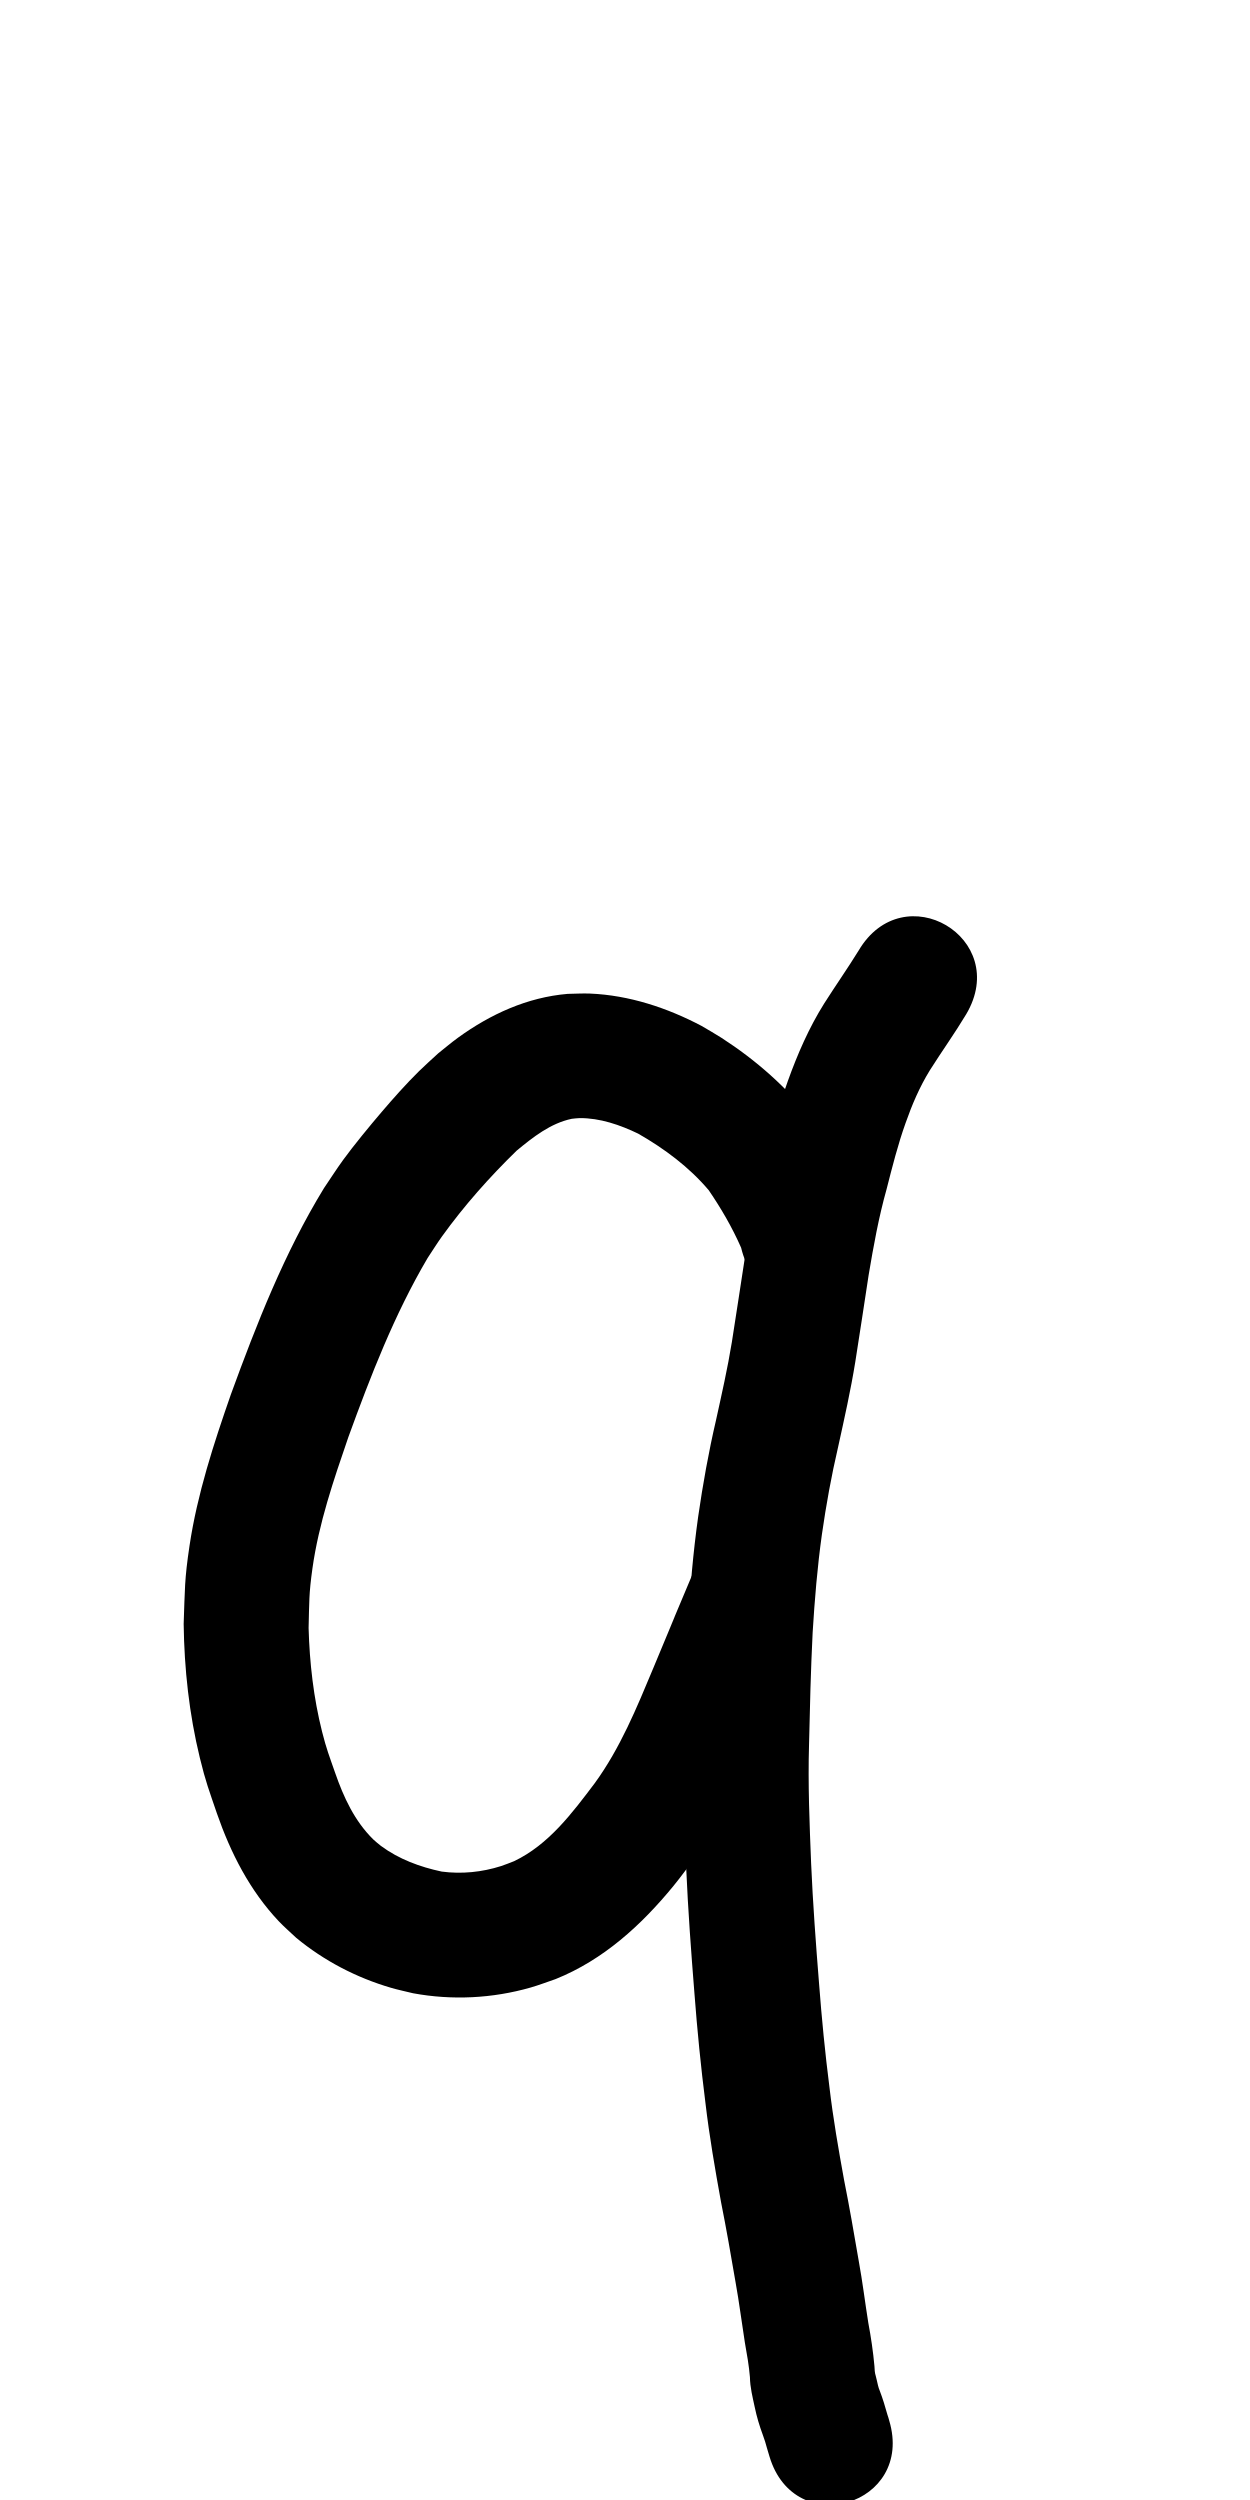
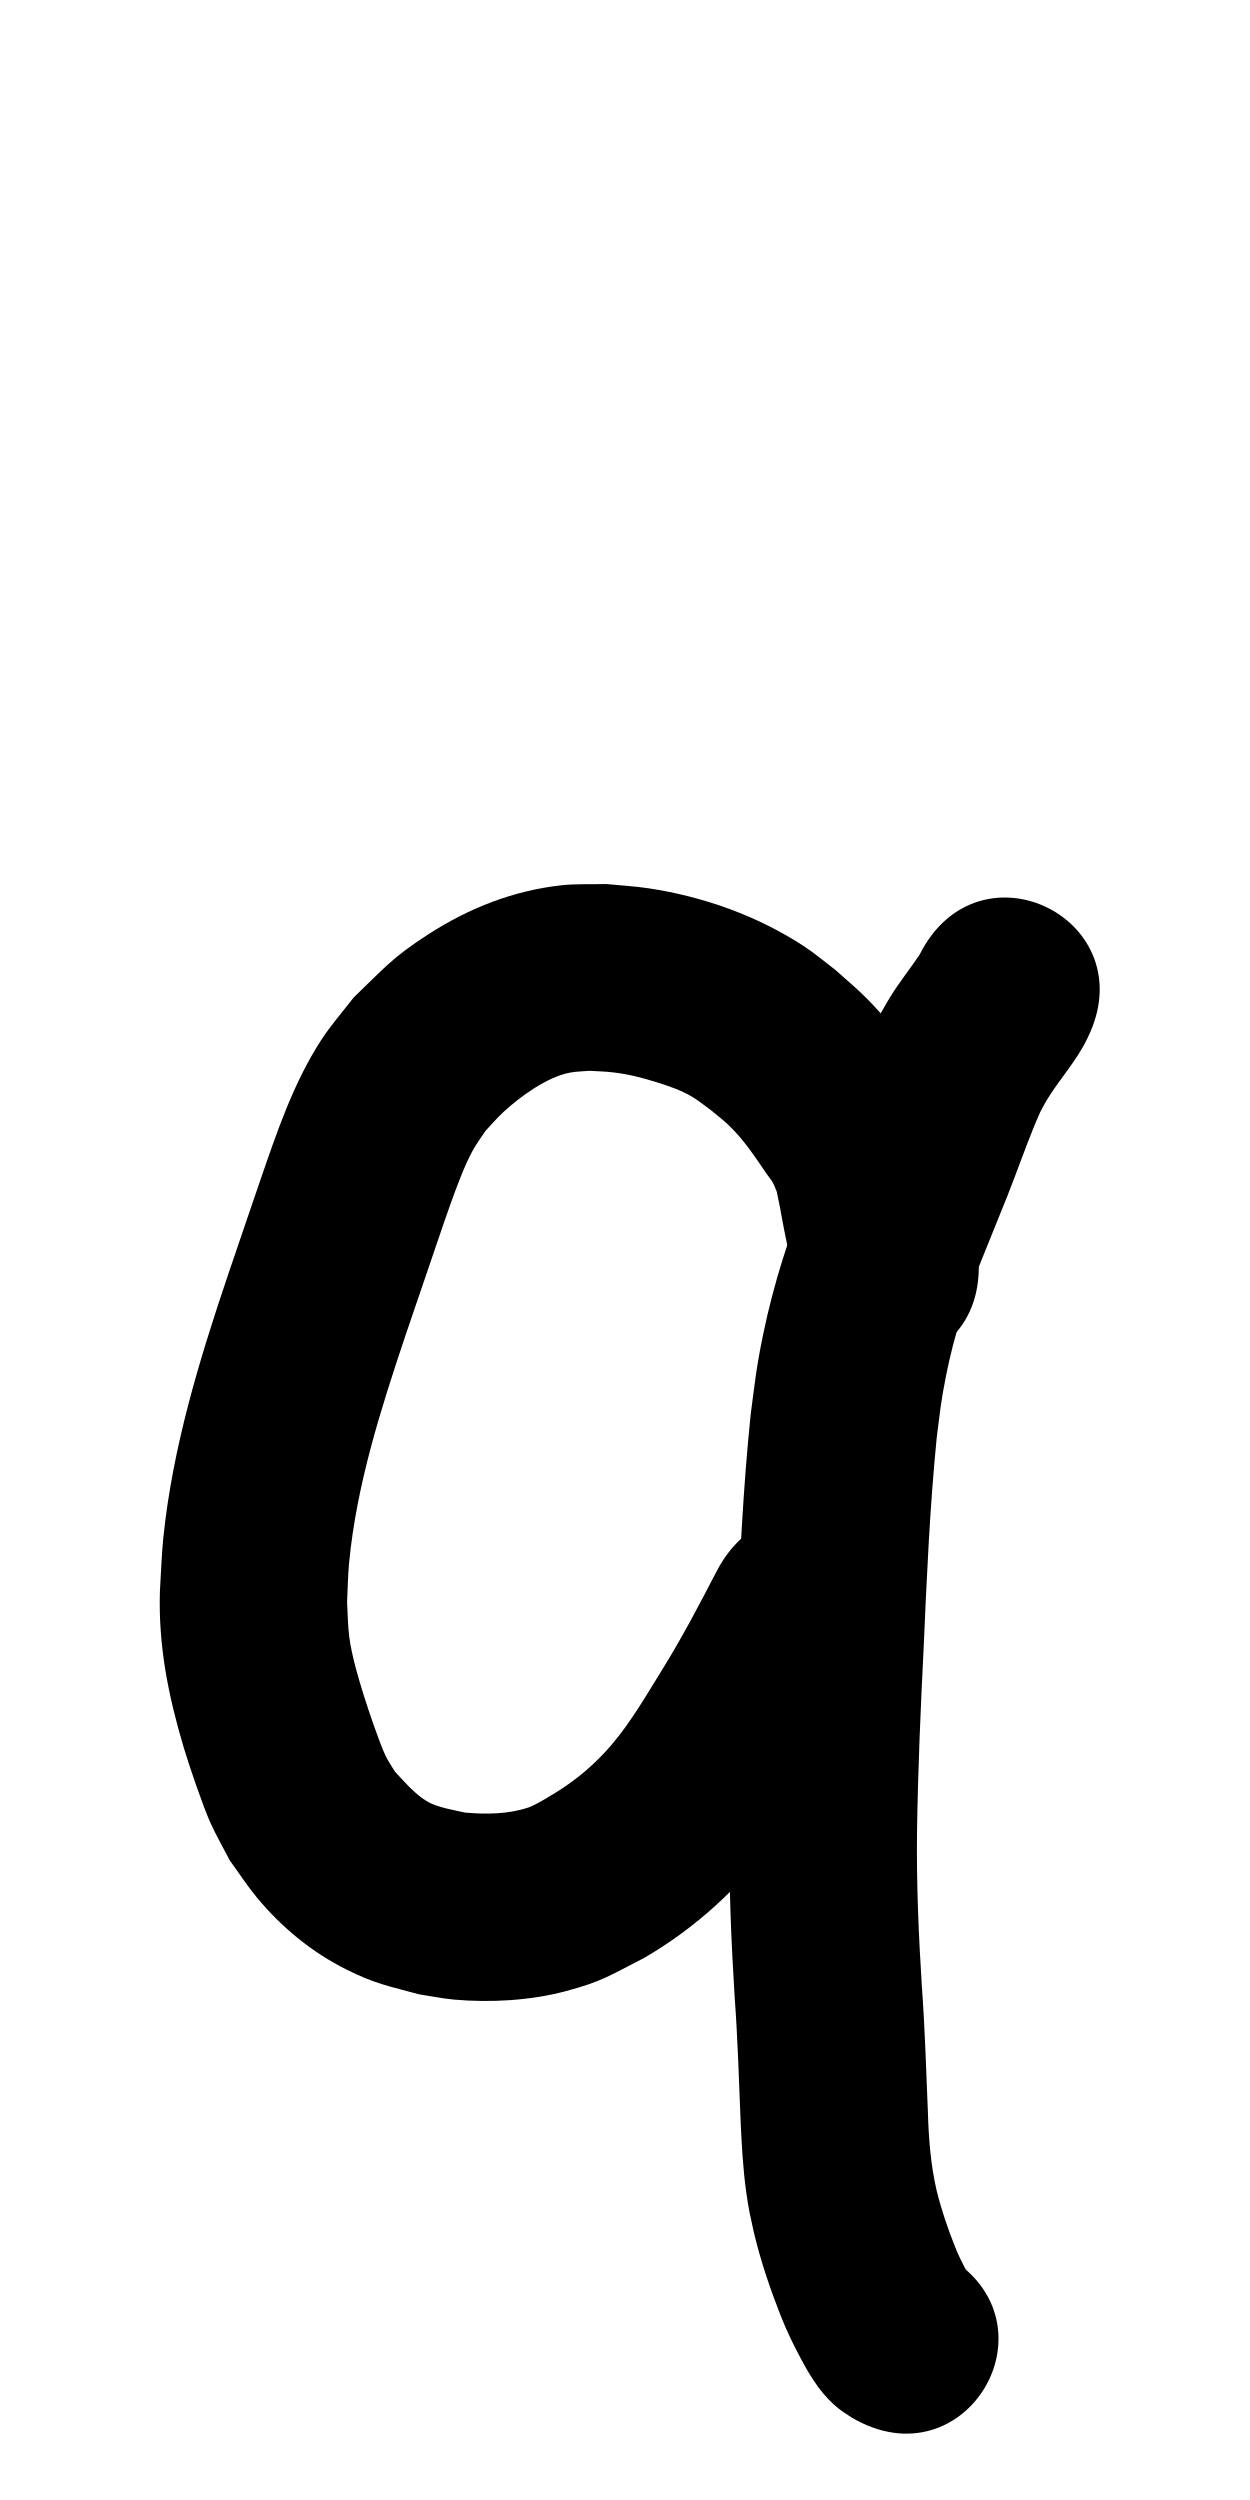
<svg xmlns="http://www.w3.org/2000/svg" width="500" height="1000">
-   <path d="m 345.09,487.499 c -4.211,-14.149 -11.94,-26.973 -20.033,-39.205 -9.973,-13.166 -22.651,-24.242 -36.514,-33.191 -2.584,-1.668 -5.279,-3.158 -7.919,-4.738 -13.739,-7.248 -28.968,-12.281 -44.597,-12.937 -2.993,-0.126 -5.992,0.083 -8.987,0.124 -16.124,1.363 -30.885,8.124 -43.874,17.552 -2.691,1.954 -5.218,4.124 -7.827,6.186 -2.59,2.406 -5.253,4.736 -7.77,7.218 -5.114,5.044 -10.262,10.846 -14.918,16.294 -4.556,5.331 -11.314,13.541 -15.396,19.173 -2.674,3.689 -5.121,7.537 -7.682,11.306 -15.803,25.85 -26.886,54.159 -37.235,82.523 -6.868,19.734 -13.407,39.711 -16.523,60.441 -2.074,13.796 -1.839,17.601 -2.349,31.337 0.236,18.008 2.207,36.049 6.473,53.567 2.386,9.796 3.647,12.858 6.827,22.217 5.471,15.773 13.148,30.845 24.692,43.079 2.229,2.362 4.707,4.477 7.061,6.715 11.102,9.158 24.051,15.911 37.868,19.953 2.912,0.852 5.89,1.459 8.835,2.188 15.631,2.886 31.724,2.084 47.019,-2.286 3.379,-0.965 6.658,-2.252 9.986,-3.378 19.121,-7.682 34.316,-21.571 47.216,-37.337 2.854,-3.488 5.486,-7.151 8.228,-10.726 12.866,-17.298 21.411,-37.076 29.687,-56.826 2.409,-5.749 4.769,-11.519 7.153,-17.279 2.662,-6.332 5.323,-12.664 7.985,-18.996 13.7,-32.593 -32.394,-51.968 -46.094,-19.375 v 0 c -25.846,61.493 8.061,-19.278 -15.089,36.158 -6.641,15.902 -13.206,31.991 -23.419,46.022 -9.014,11.944 -18.4,24.573 -32.244,31.187 -1.736,0.654 -3.44,1.397 -5.207,1.961 -7.647,2.445 -15.786,3.262 -23.74,2.211 -8.7,-1.853 -17.141,-4.948 -24.347,-10.288 -1.02,-0.863 -2.108,-1.651 -3.06,-2.589 -7.471,-7.356 -11.856,-16.867 -15.244,-26.645 -2.329,-6.676 -3.472,-9.492 -5.222,-16.439 -3.412,-13.544 -5.001,-27.519 -5.391,-41.461 0.278,-10.302 0.081,-13.499 1.536,-23.848 2.535,-18.021 8.461,-35.308 14.342,-52.45 8.934,-24.568 18.419,-49.11 31.724,-71.703 1.915,-2.875 3.728,-5.821 5.744,-8.626 8.85,-12.306 19.03,-23.761 29.874,-34.326 6.528,-5.394 13.556,-10.954 22.032,-12.739 1.035,-0.092 2.066,-0.265 3.104,-0.276 8.149,-0.088 16.239,2.72 23.471,6.209 10.49,6.002 20.413,13.382 28.242,22.654 4.957,7.268 9.411,14.924 12.945,22.992 8.206,34.39 56.841,22.784 48.634,-11.606 z" />
-   <path d="m 343.436,380.245 c -4.41,7.155 -9.241,14.035 -13.749,21.128 -6.101,9.729 -10.681,20.26 -14.551,31.038 -3.626,10.087 -6.287,20.475 -8.941,30.849 -3.515,12.621 -5.859,25.51 -8.04,38.414 -1.817,11.729 -3.554,23.47 -5.415,35.192 -1.702,10.474 -4.059,20.825 -6.331,31.186 -2.969,12.754 -5.266,25.638 -7.139,38.593 -2.017,14.372 -3.231,28.826 -4.119,43.306 -0.793,15.552 -1.176,31.123 -1.523,46.69 -0.505,16.904 0.186,33.808 0.858,50.697 0.725,16.698 1.959,33.368 3.29,50.027 1.115,14.668 2.559,29.303 4.411,43.895 1.563,13.278 3.849,26.451 6.232,39.602 2.135,10.648 3.97,21.351 5.809,32.053 1.451,8.015 2.447,16.1 3.725,24.143 0.82,4.582 1.636,9.171 2.019,13.814 0.059,4.062 1.066,7.989 1.908,11.932 0.797,3.858 1.922,7.615 3.296,11.305 0.62,1.67 1.16,3.364 1.6,5.091 0.365,1.119 0.674,2.252 1.01,3.379 10.121,33.876 58.028,19.563 47.908,-14.313 v 0 c -0.236,-0.784 -0.415,-1.595 -0.716,-2.355 -0.911,-3.24 -1.866,-6.469 -3.08,-9.611 -0.586,-1.369 -0.857,-2.818 -1.191,-4.269 -0.698,-3.121 -0.754,-2.07 -0.926,-5.53 -0.526,-5.81 -1.371,-11.58 -2.451,-17.313 -1.318,-8.241 -2.32,-16.531 -3.824,-24.744 -1.865,-10.852 -3.724,-21.705 -5.888,-32.502 -2.229,-12.284 -4.376,-24.59 -5.83,-36.995 -1.764,-13.817 -3.11,-27.677 -4.17,-41.565 -1.279,-15.996 -2.469,-32.002 -3.17,-48.035 -0.633,-15.855 -1.307,-31.725 -0.831,-47.595 0.331,-14.92 0.699,-29.843 1.442,-44.748 0.8,-13.118 1.881,-26.212 3.702,-39.234 1.684,-11.755 3.79,-23.438 6.489,-35.006 2.481,-11.311 5.035,-22.616 6.873,-34.054 1.836,-11.562 3.558,-23.141 5.337,-34.712 1.945,-11.541 4.007,-23.073 7.18,-34.353 2.273,-8.897 4.508,-17.819 7.607,-26.475 2.558,-7.298 5.611,-14.43 9.677,-21.031 4.773,-7.559 9.99,-14.829 14.587,-22.5 17.956,-30.456 -25.116,-55.85 -43.072,-25.393 z" />
+   <path d="m 391.381,503.26 c -0.483,-8.66 -2.463,-17.112 -4.097,-25.598 -3.967,-20.599 1.948,8.914 -3.079,-15.91 -1.405,-4.406 -2.449,-8.943 -4.214,-13.217 -3.933,-9.522 -8.904,-17.645 -14.65,-26.102 -5.981,-8.804 -11.183,-15.511 -18.786,-23.195 -3.96,-4.003 -8.337,-7.571 -12.505,-11.356 -4.139,-3.121 -8.081,-6.523 -12.418,-9.362 -18.581,-12.164 -40.264,-19.899 -62.193,-23.202 -5.622,-0.847 -11.315,-1.135 -16.972,-1.702 -5.965,0.166 -11.963,-0.156 -17.894,0.497 -19.231,2.119 -37.045,9.143 -53.236,19.601 -14.515,9.376 -17.545,13.439 -29.928,25.35 -4.293,5.624 -9.03,10.937 -12.88,16.873 -11.251,17.349 -17.794,36.994 -24.482,56.373 -4.315,12.502 -8.528,25.04 -12.81,37.554 -11.512,34.1 -22.128,68.913 -25.87,104.867 -0.756,7.267 -0.938,14.582 -1.407,21.873 -0.629,21.837 3.325,41.51 9.495,62.284 2.014,6.781 7.653,23.454 10.737,30.286 2.323,5.147 5.176,10.037 7.765,15.056 3.536,4.849 6.798,9.911 10.609,14.547 9.907,12.054 22.175,22.152 36.16,29.117 11.333,5.645 17.005,6.606 28.843,9.823 4.72,0.711 9.405,1.711 14.159,2.132 14.384,1.274 30.443,0.38 44.434,-3.341 14.861,-3.952 17.842,-6.383 31.472,-13.329 20.427,-11.852 37.816,-27.82 51.938,-46.701 6.885,-9.205 12.962,-19.356 19.049,-29.093 8.927,-14.354 16.786,-29.313 24.585,-44.294 24.453,-47.059 -42.098,-81.641 -66.551,-34.582 v 0 c -6.876,13.261 -13.804,26.503 -21.684,39.208 -6.359,10.241 -12.429,20.873 -20.263,30.101 -6.423,7.565 -13.965,14.01 -22.415,19.21 -2.236,1.33 -7.904,4.94 -10.828,5.935 -8.057,2.741 -16.979,2.803 -25.347,2.084 -4.045,-0.88 -11.163,-2.131 -14.82,-4.227 -5.251,-3.009 -9.193,-7.79 -13.286,-12.115 -1.282,-2.178 -2.781,-4.241 -3.847,-6.533 -2.519,-5.418 -6.769,-18.047 -8.457,-23.404 -2.277,-7.227 -5.028,-16.452 -6.007,-24.042 -0.587,-4.551 -0.579,-9.16 -0.868,-13.739 0.265,-5.25 0.296,-10.517 0.796,-15.75 2.985,-31.279 12.655,-61.457 22.57,-91.09 4.238,-12.384 8.432,-24.782 12.676,-37.164 1.784,-5.205 3.531,-10.424 5.398,-15.599 2.284,-6.329 5.52,-15.196 8.891,-21.303 1.492,-2.704 3.371,-5.175 5.057,-7.762 2.345,-2.467 4.54,-5.086 7.036,-7.4 6.711,-6.22 17.509,-14.146 26.828,-15.889 2.56,-0.479 5.188,-0.471 7.782,-0.706 3.091,0.206 6.197,0.25 9.273,0.617 6.455,0.771 11.411,2.065 17.614,3.986 4.785,1.482 9.957,3.265 14.281,5.891 2.566,1.559 4.884,3.494 7.326,5.241 2.235,1.879 4.574,3.641 6.706,5.636 6.311,5.904 10.85,12.927 15.695,19.997 0.758,1.106 1.665,2.115 2.323,3.283 0.664,1.178 1.082,2.479 1.624,3.718 3.506,17.163 -0.512,-2.757 3.08,15.918 1.011,5.253 2.394,10.464 2.771,15.819 3.657,52.907 78.478,47.735 74.821,-5.172 z" />
+   <path d="m 367.813,381.917 c -3.755,5.586 -7.981,10.838 -11.538,16.574 -1.91,3.08 -3.636,6.27 -5.453,9.405 -1.739,3.677 -3.589,7.303 -5.217,11.03 -2.462,5.633 -6.188,15.722 -8.41,21.528 -4.388,11.468 -9.018,22.831 -13.621,34.214 -7.803,19.103 -14.13,38.789 -18.296,59.012 -2.81,13.643 -3.169,18.23 -4.994,32.007 -3.075,29.59 -4.407,59.331 -5.701,89.042 -1.289,25.516 -2.369,51.039 -2.761,76.585 -0.305,22.587 0.647,45.162 2.053,67.699 1.207,16.32 1.681,32.677 2.351,49.024 0.445,9.87 0.959,19.764 2.372,29.553 1.016,7.038 1.403,8.241 2.905,15.179 2.703,11.475 6.504,22.646 10.803,33.609 2.453,6.203 5.367,12.201 8.561,18.052 1.945,3.738 4.18,7.294 6.646,10.707 2.39,3.144 5.085,6.072 8.214,8.504 1.568,1.219 3.283,2.237 4.925,3.355 45.648,26.995 83.825,-37.562 38.176,-64.557 v 0 c 3.259,2.3 6.578,4.58 8.863,7.937 1.957,2.929 -0.904,-1.307 -1.042,-1.969 -1.703,-3.094 -3.275,-6.254 -4.573,-9.544 -2.905,-7.304 -5.463,-14.752 -7.364,-22.385 -2.42,-10.344 -3.244,-20.912 -3.549,-31.519 -0.694,-16.885 -1.192,-33.781 -2.435,-50.638 -1.298,-20.597 -2.179,-41.229 -1.915,-61.872 0.369,-24.837 1.459,-49.65 2.699,-74.458 1.199,-27.569 2.433,-55.163 5.146,-82.632 1.369,-10.782 1.626,-14.317 3.728,-24.938 3.236,-16.354 8.392,-32.225 14.718,-47.634 1.095,-2.708 8.805,-21.754 9.918,-24.579 3.664,-9.291 6.982,-18.724 10.738,-27.979 0.724,-1.784 1.523,-3.536 2.284,-5.304 0.864,-1.589 1.656,-3.219 2.592,-4.766 5.091,-8.418 11.947,-15.713 16.229,-24.64 23.759,-47.413 -43.293,-81.014 -67.052,-33.601 z" />
</svg>
